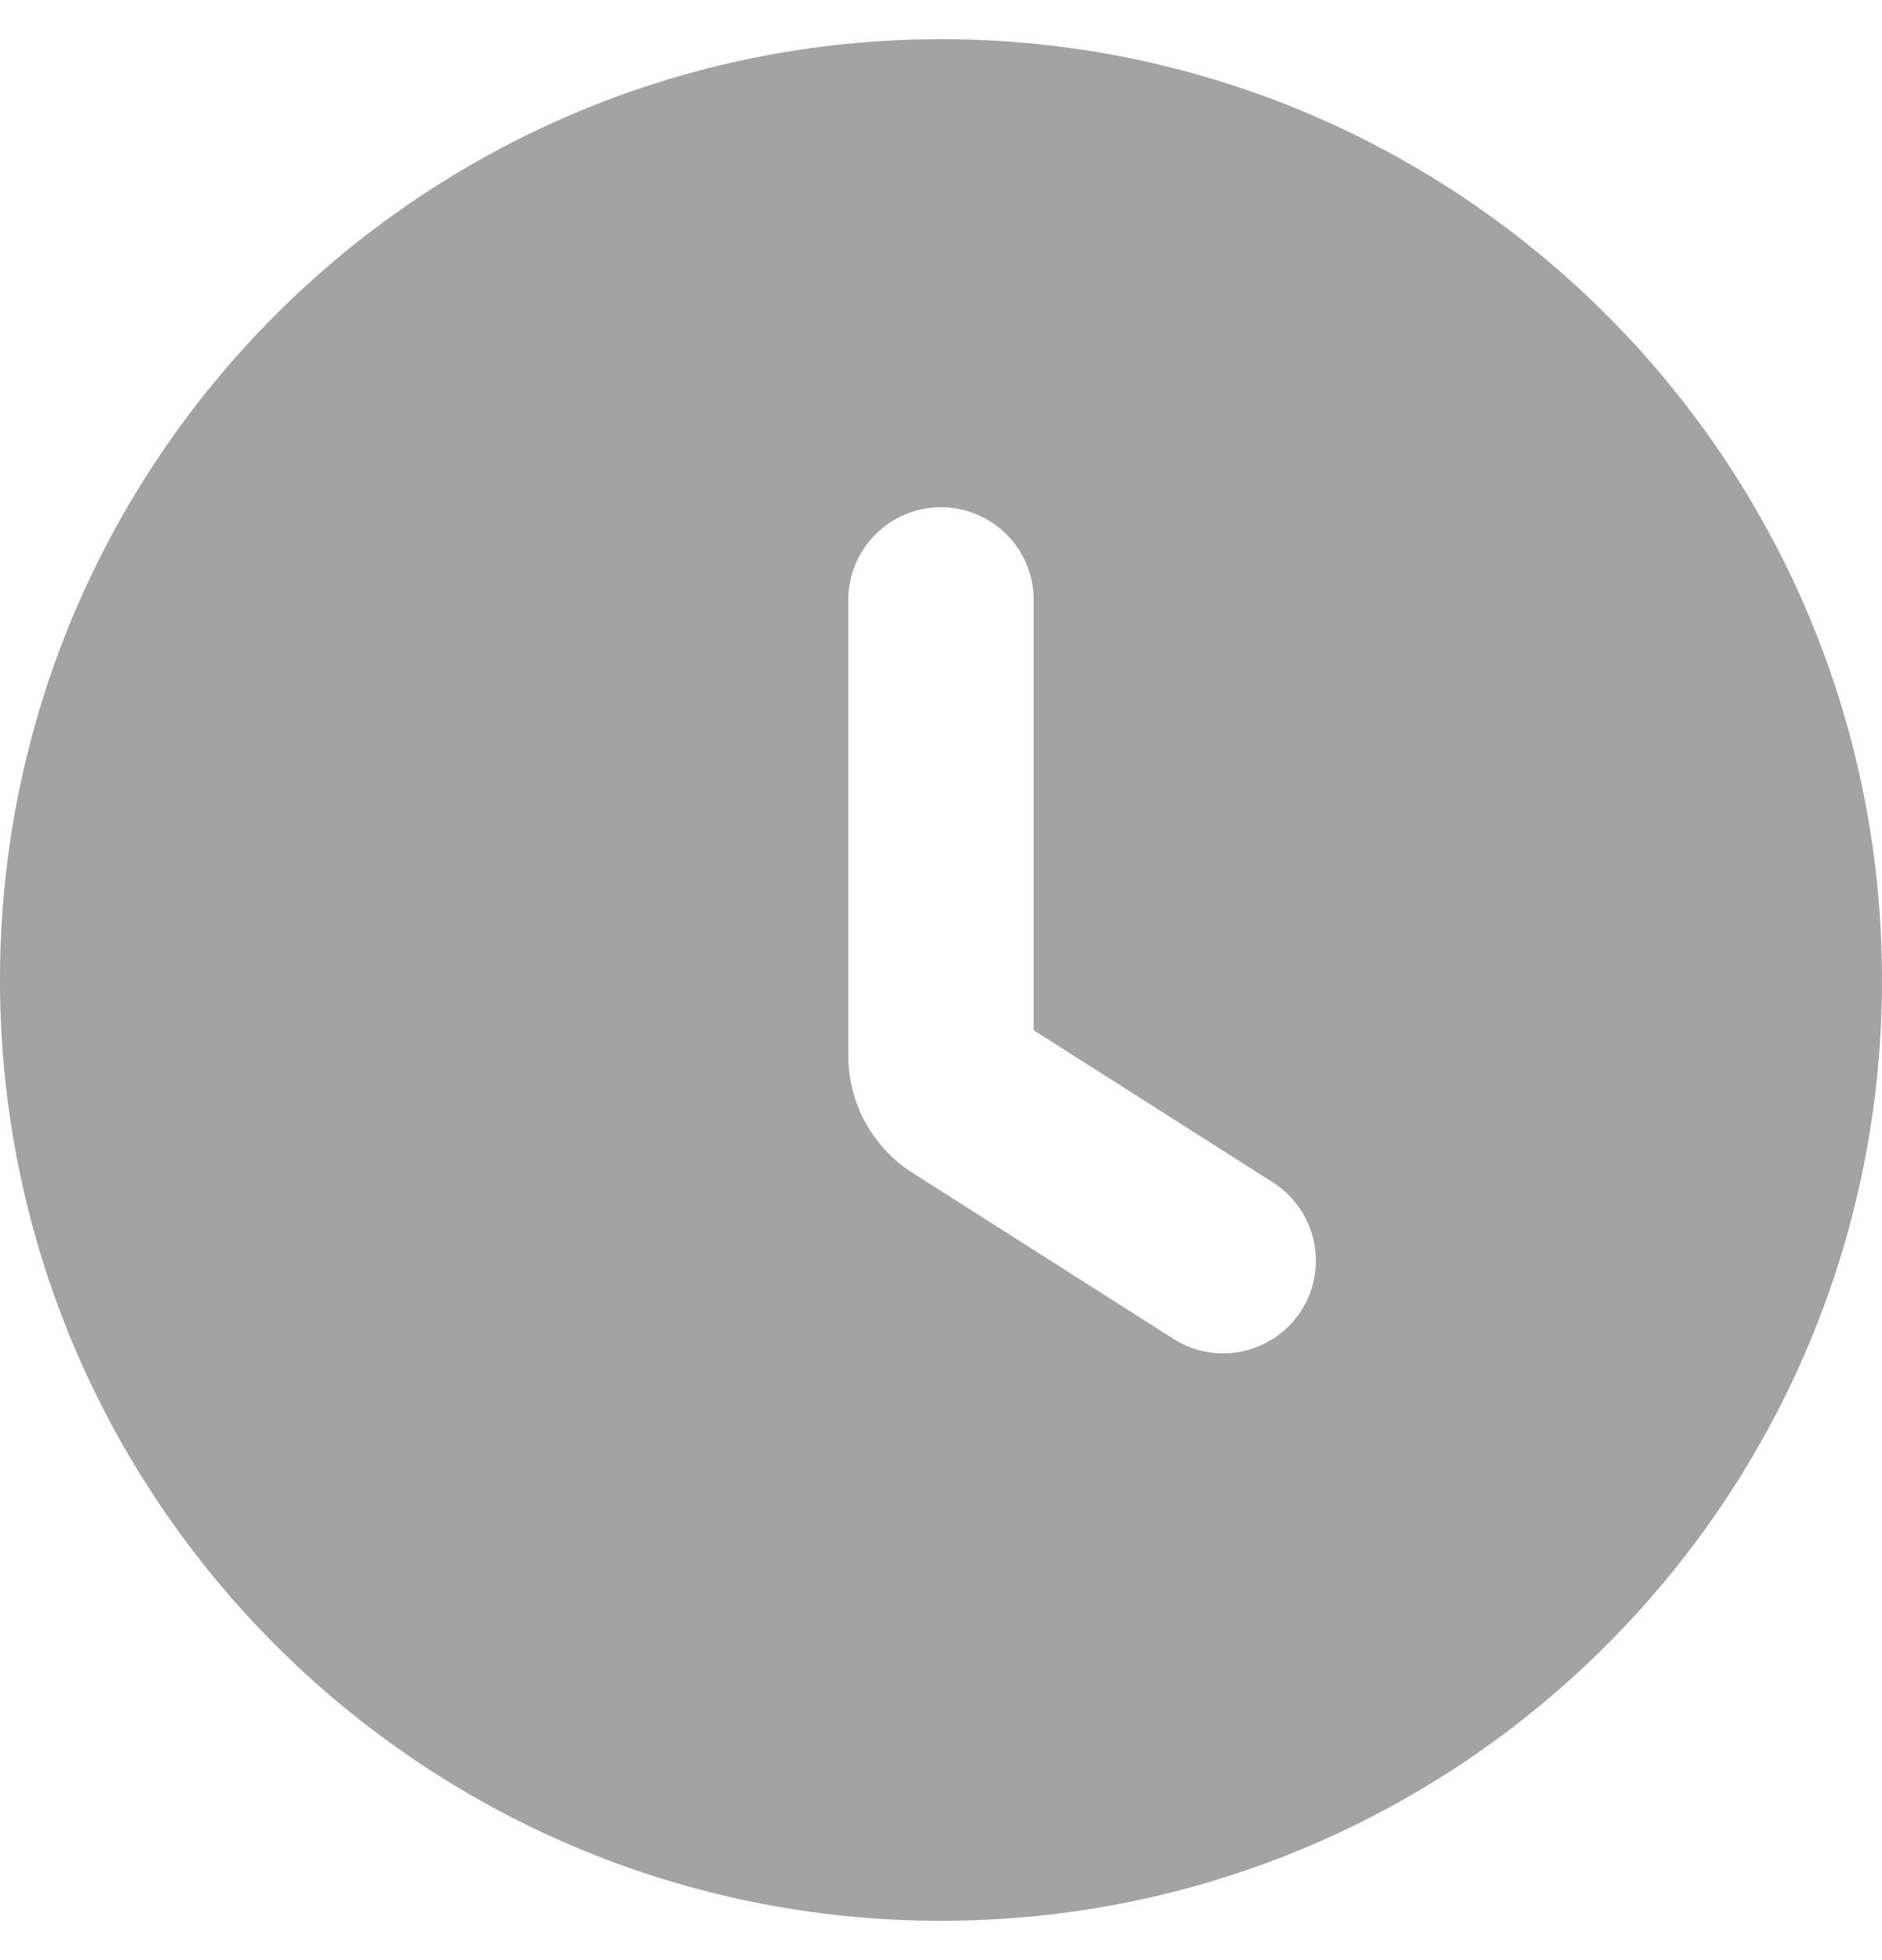
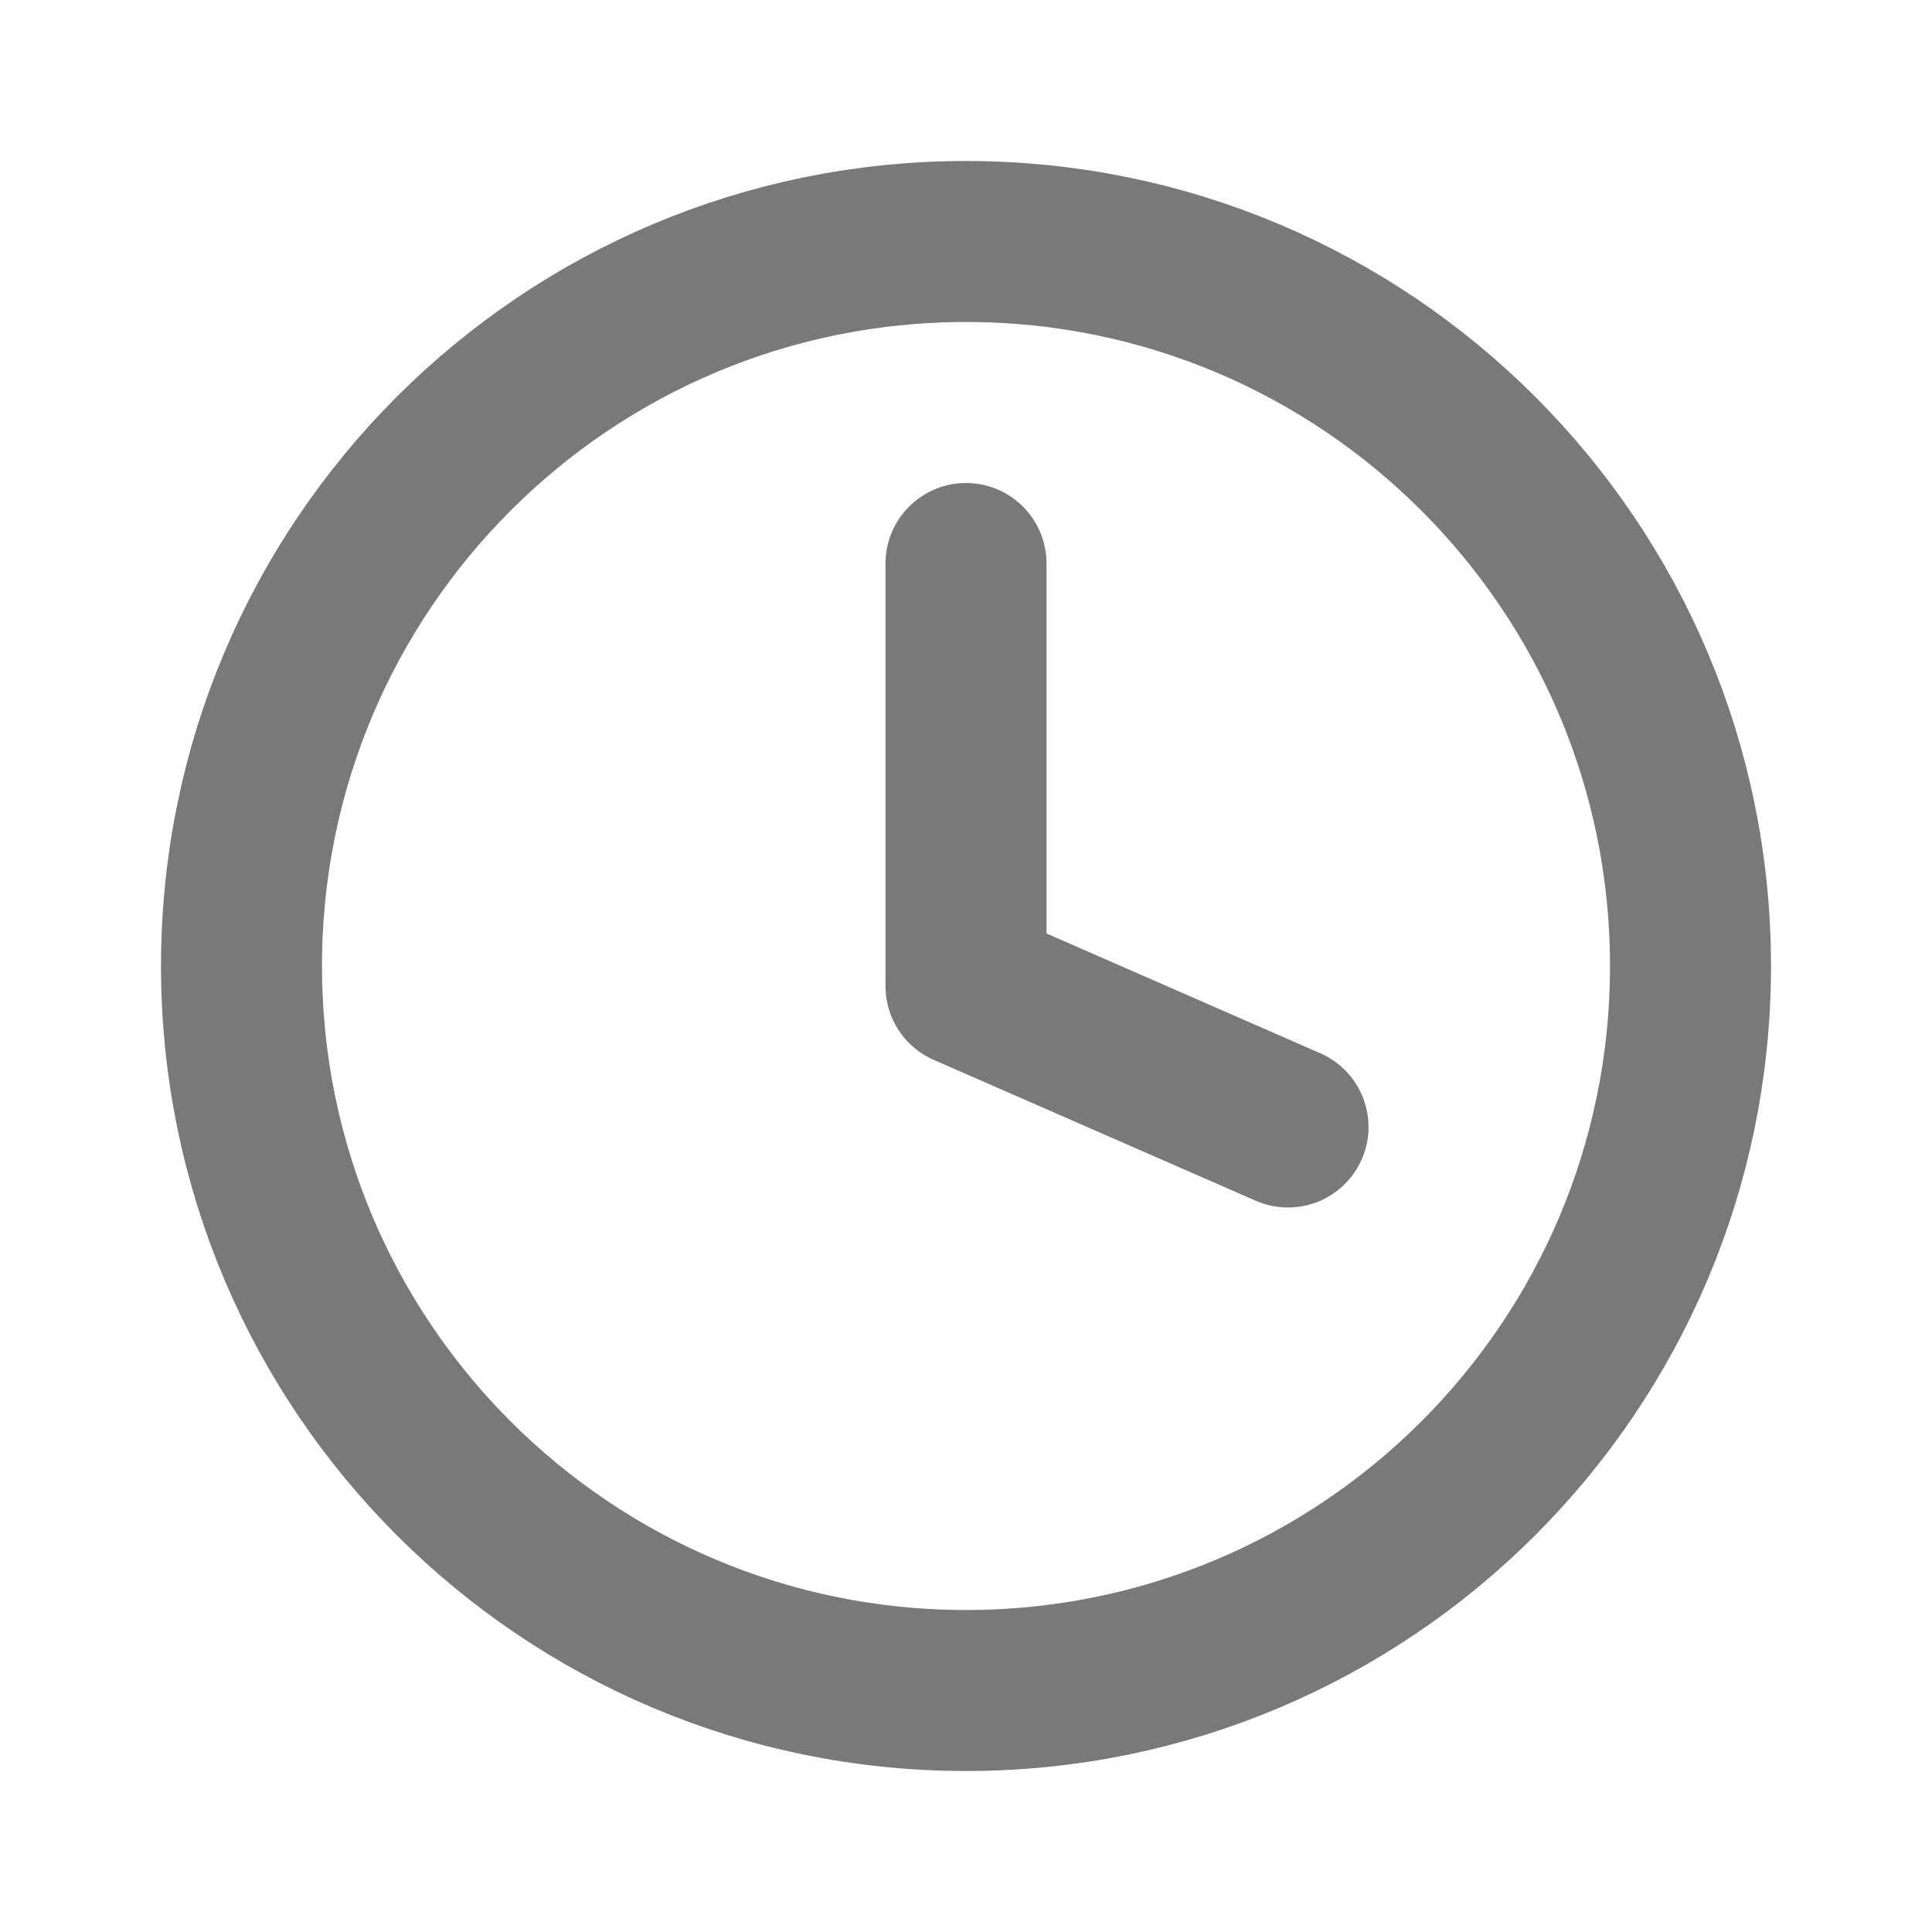
- <svg xmlns="http://www.w3.org/2000/svg" width="24" height="25" viewBox="0 0 24 25" fill="none">
-   <path fill-rule="evenodd" clip-rule="evenodd" d="M0 12.5C0 5.873 5.373 0.5 12 0.5C18.627 0.5 24 5.873 24 12.5C24 19.127 18.627 24.5 12 24.5C5.373 24.5 0 19.127 0 12.5ZM13.182 7.653C13.182 7 12.653 6.47 12 6.47C11.347 6.47 10.818 7 10.818 7.653V13.465C10.818 14.072 11.127 14.636 11.639 14.961L14.964 17.077C15.514 17.428 16.245 17.265 16.596 16.714C16.946 16.164 16.784 15.433 16.233 15.082L13.182 13.141V7.653Z" fill="#A3A3A3" />
+ <svg xmlns="http://www.w3.org/2000/svg" width="24" height="24" viewBox="0 0 24 24" fill="none">
+   <path d="M12 21C16.971 21 21 16.971 21 12C21 7.029 16.971 3 12 3C7.029 3 3 7.029 3 12C3 16.971 7.029 21 12 21Z" stroke="#797979" stroke-width="2" stroke-linecap="round" stroke-linejoin="round" />
+   <path d="M12 7V12.25L16 14" stroke="#797979" stroke-width="2" stroke-linecap="round" stroke-linejoin="round" />
</svg>
